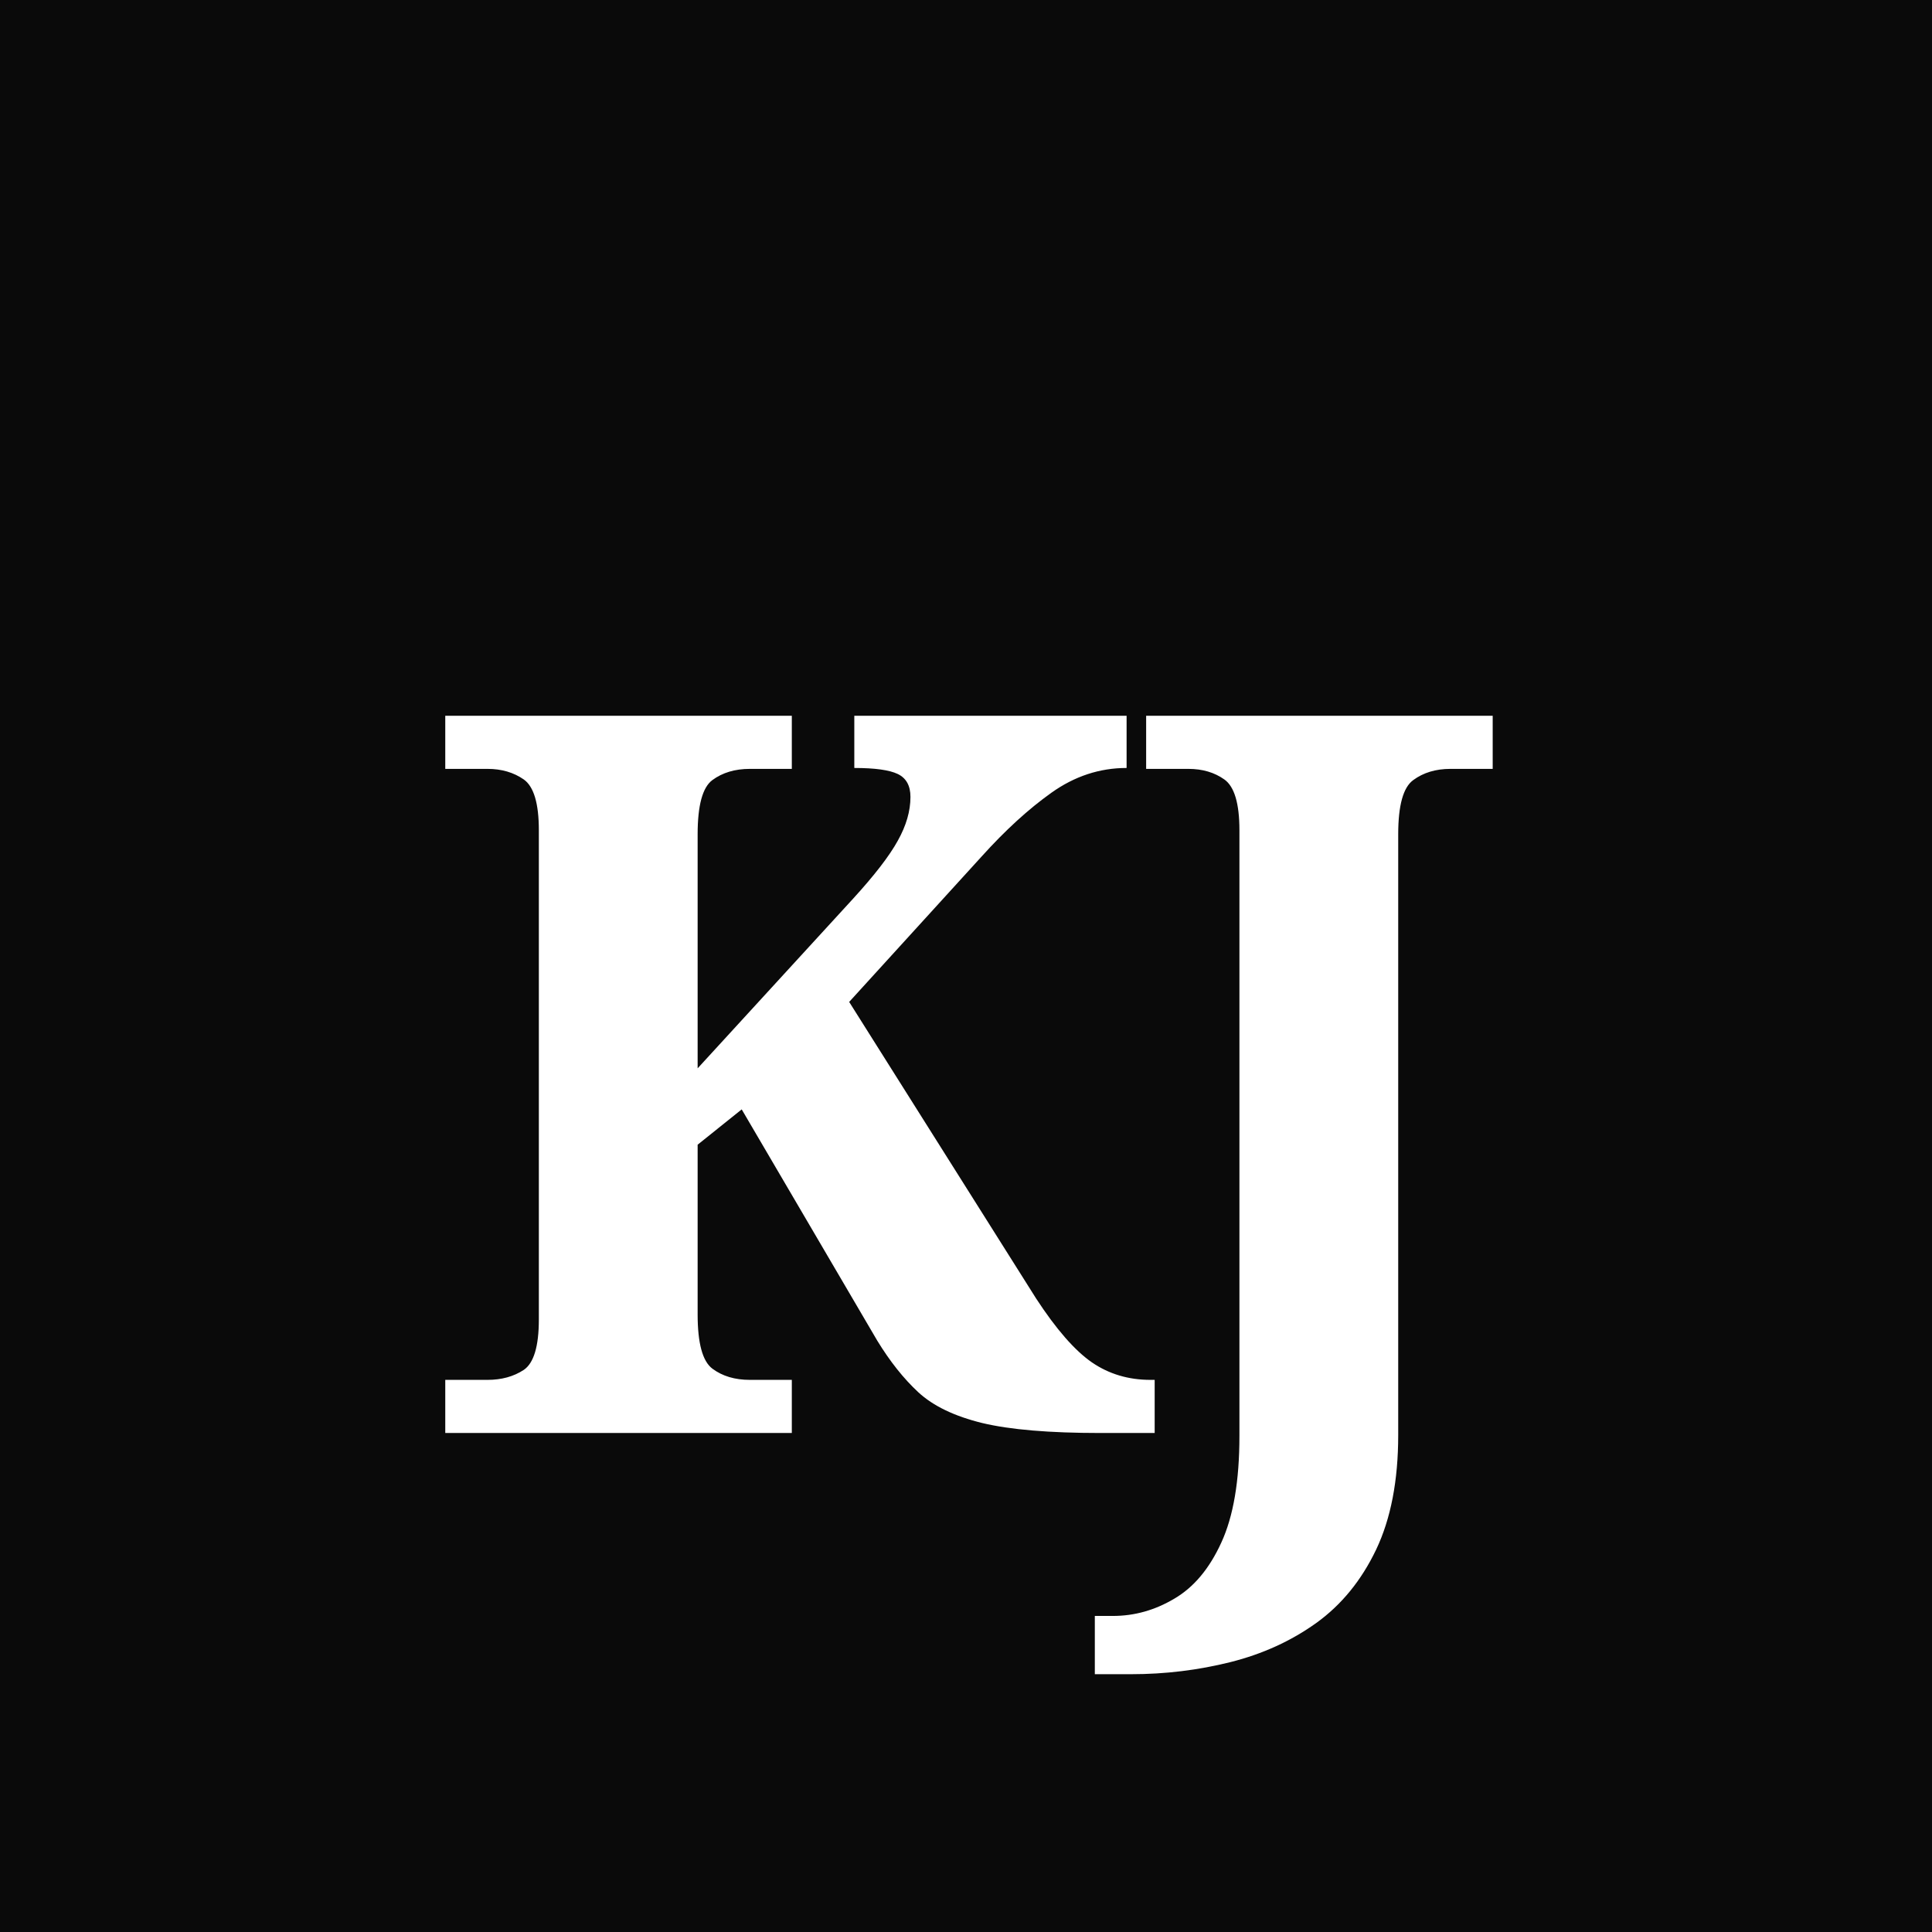
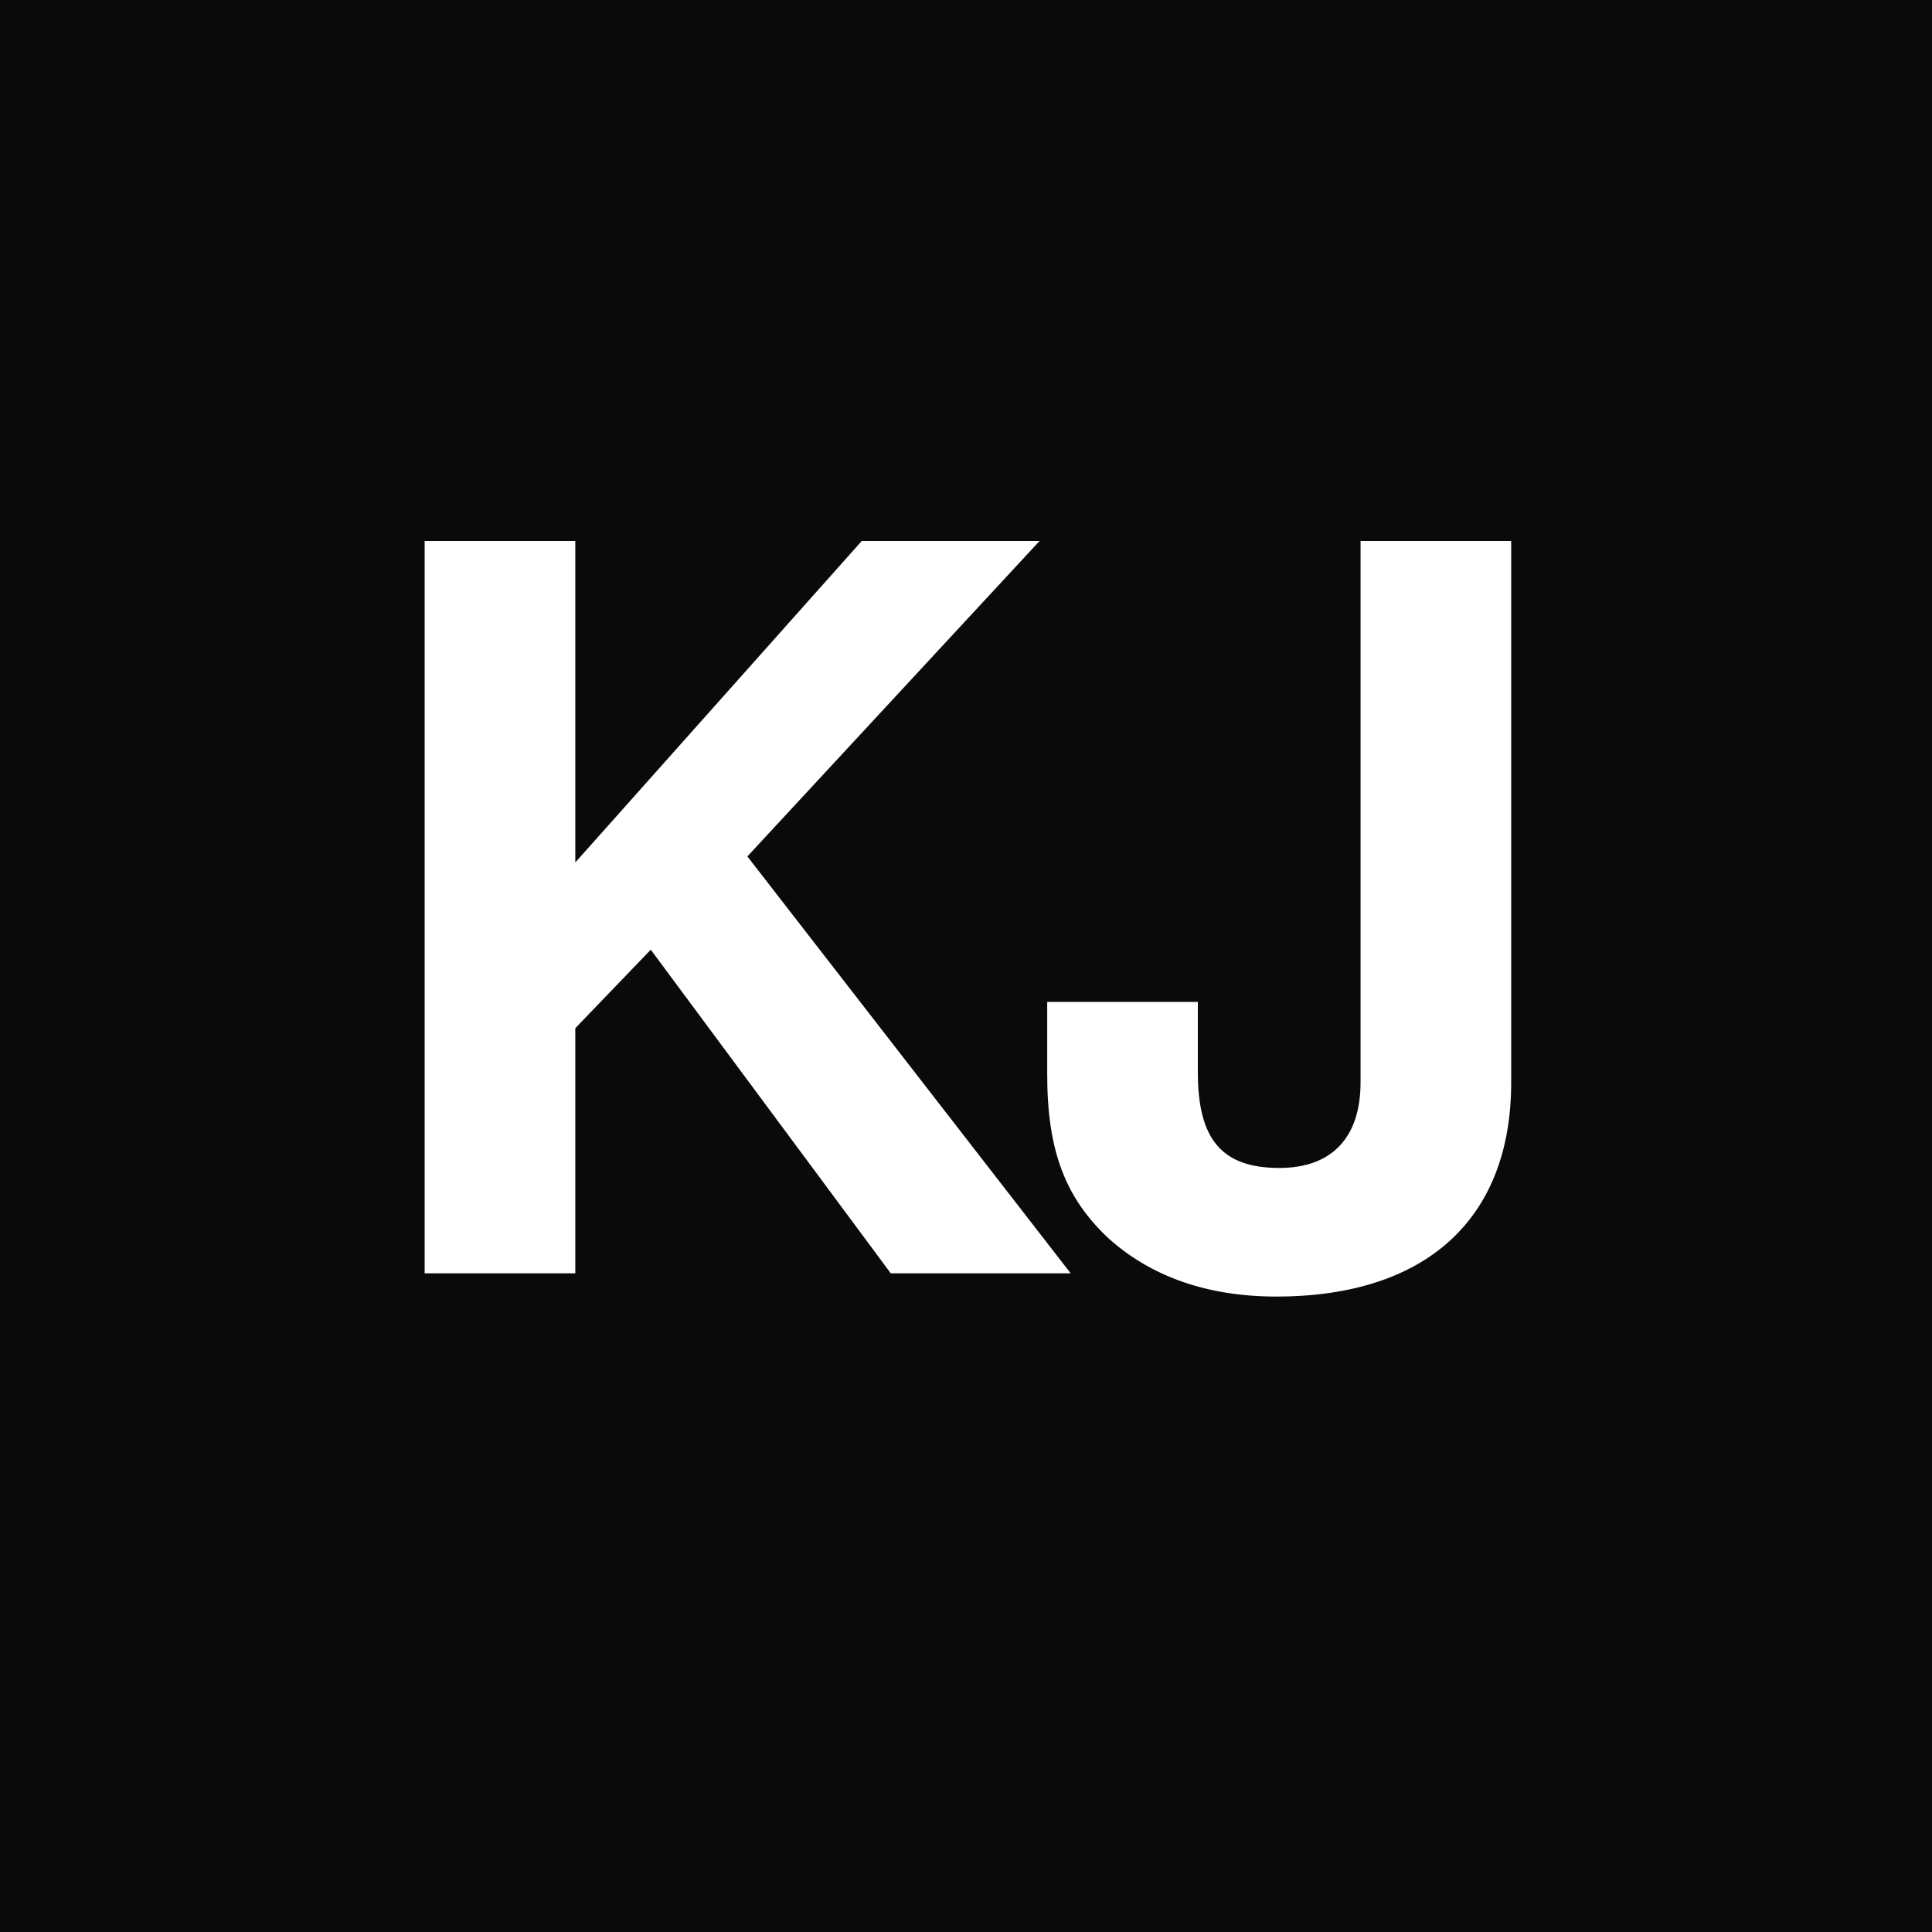
<svg xmlns="http://www.w3.org/2000/svg" viewBox="0 0 100 100">
  <rect width="100" height="100" fill="#0a0a0a" />
-   <text x="50" y="54" text-anchor="middle" dominant-baseline="central" font-family="Newsreader, Georgia, serif" font-weight="600" font-size="52" letter-spacing="-2" fill="#ffffff">KJ</text>
+   <text x="50" y="54" text-anchor="middle" dominant-baseline="central" font-family="Inter Tight, Helvetica, Arial, sans-serif" font-weight="700" font-size="52" letter-spacing="-2" fill="#ffffff">KJ</text>
</svg>
